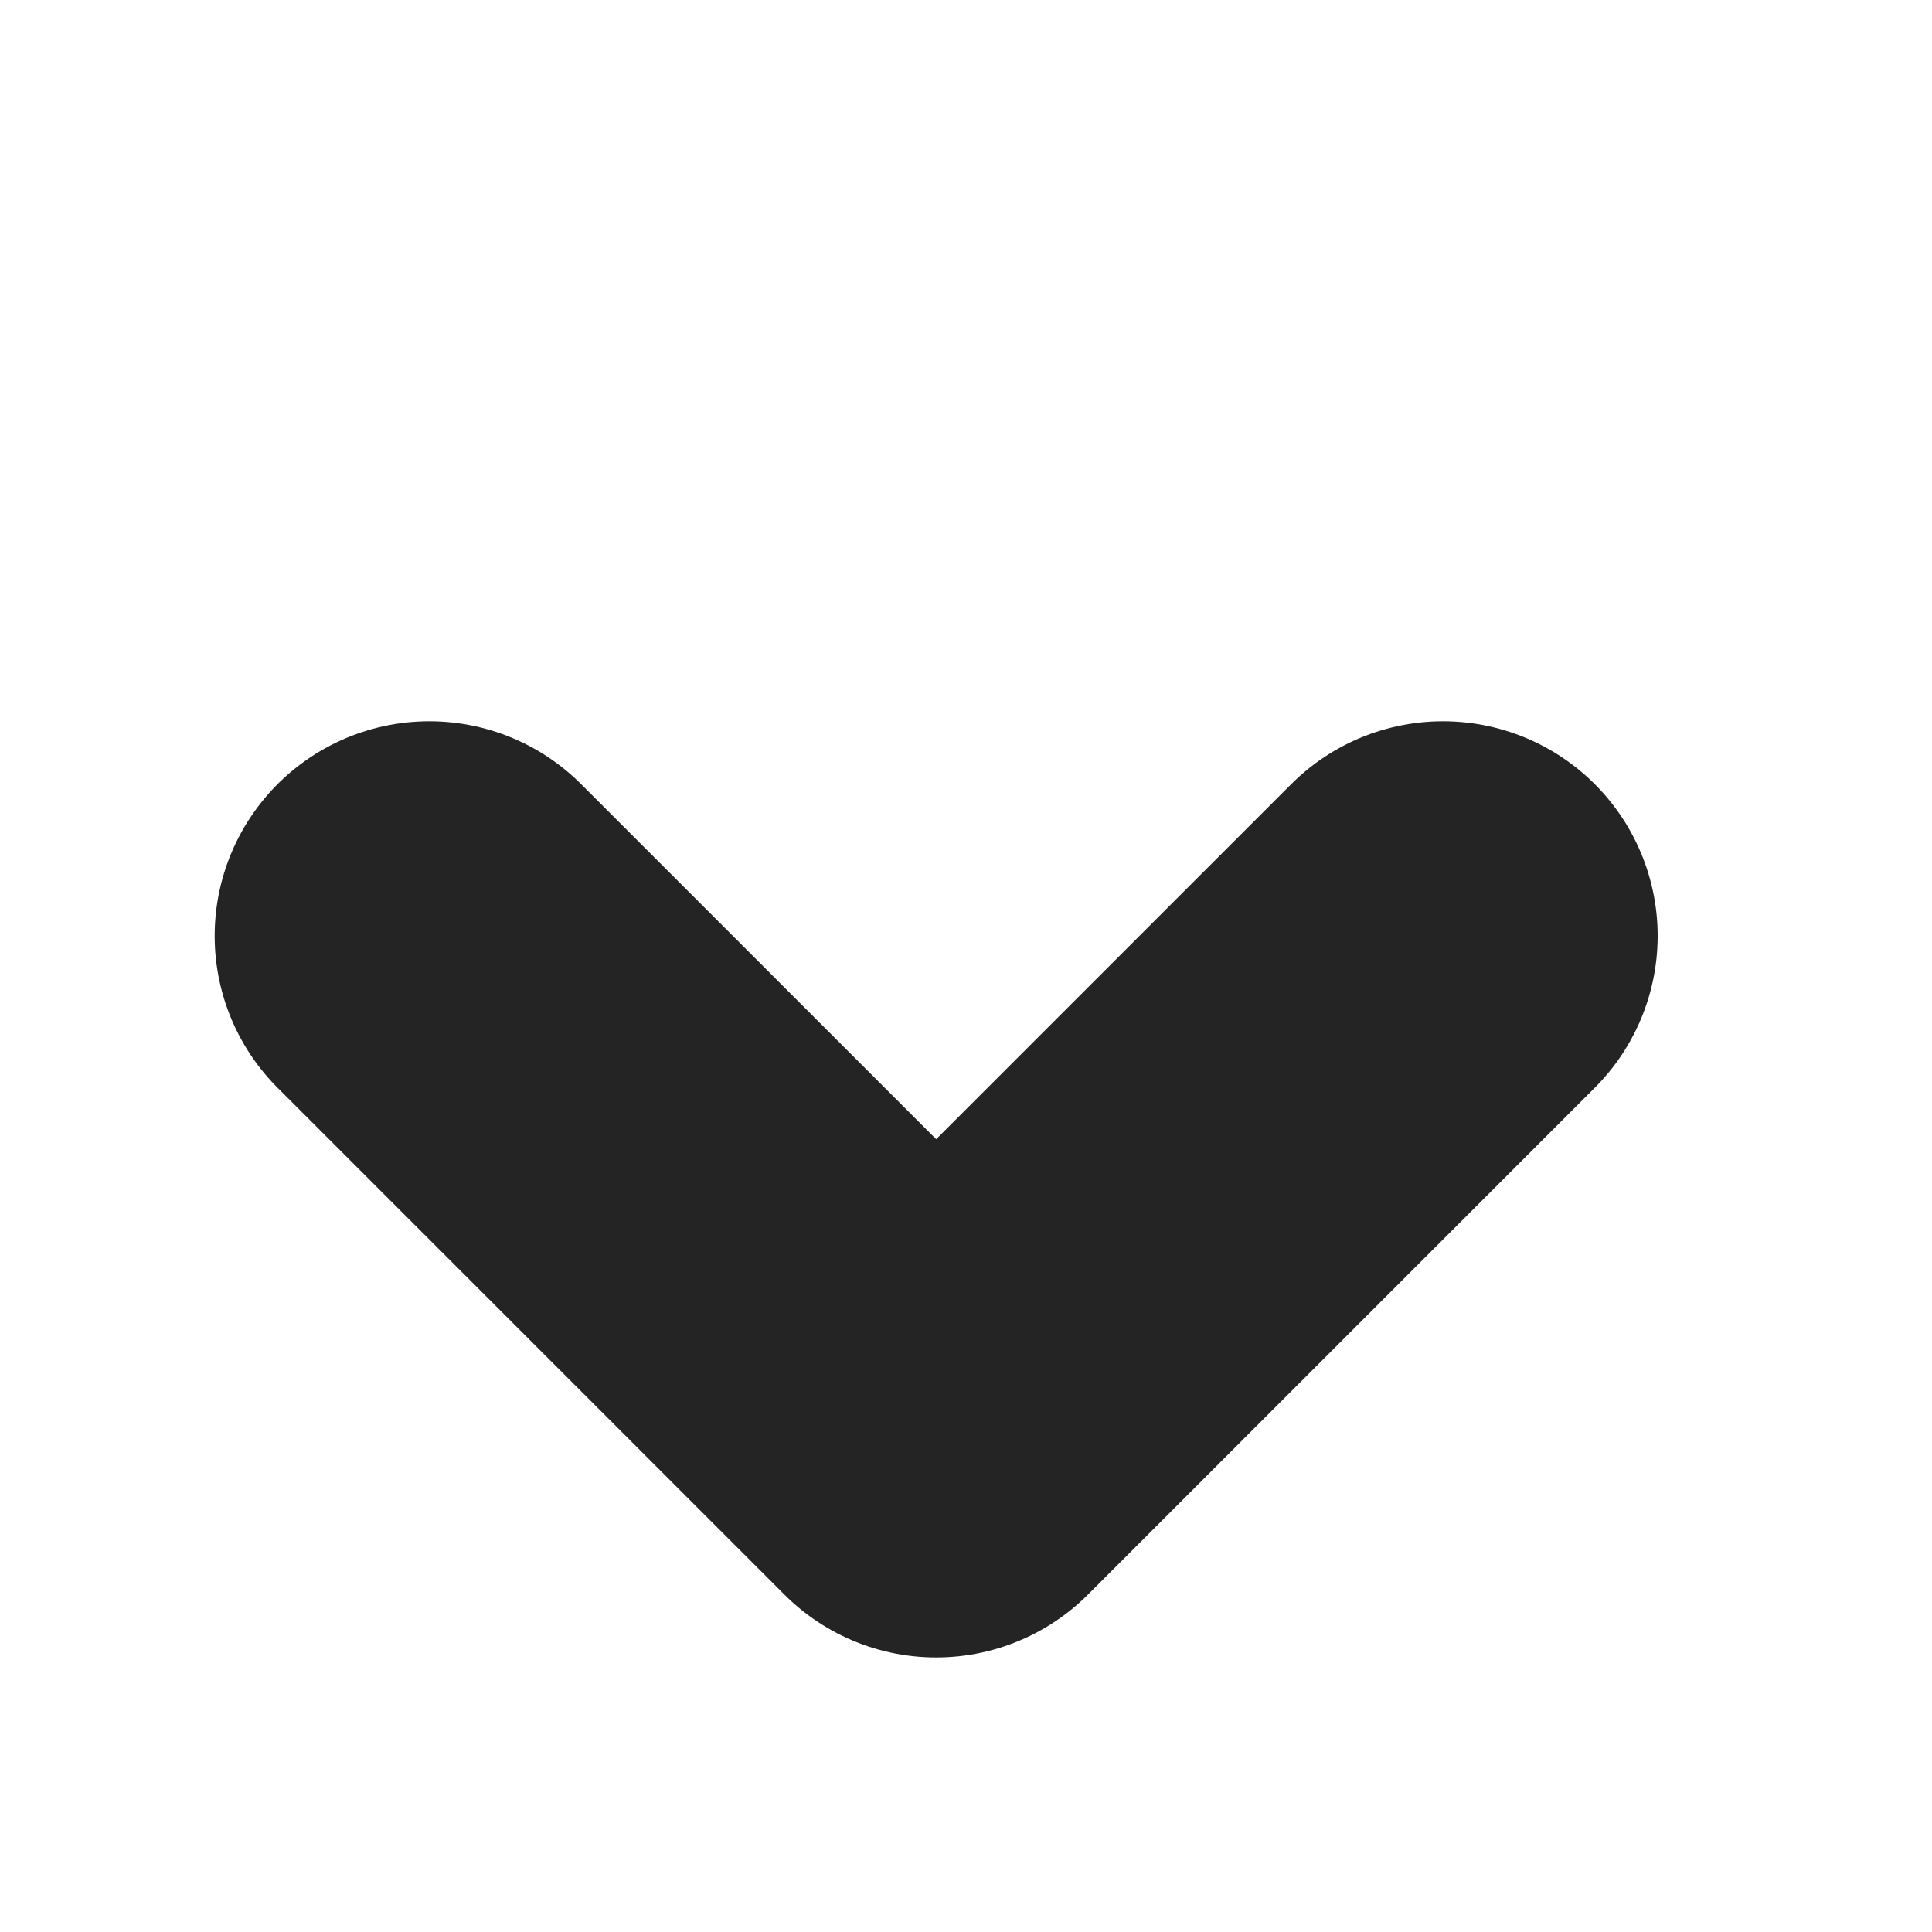
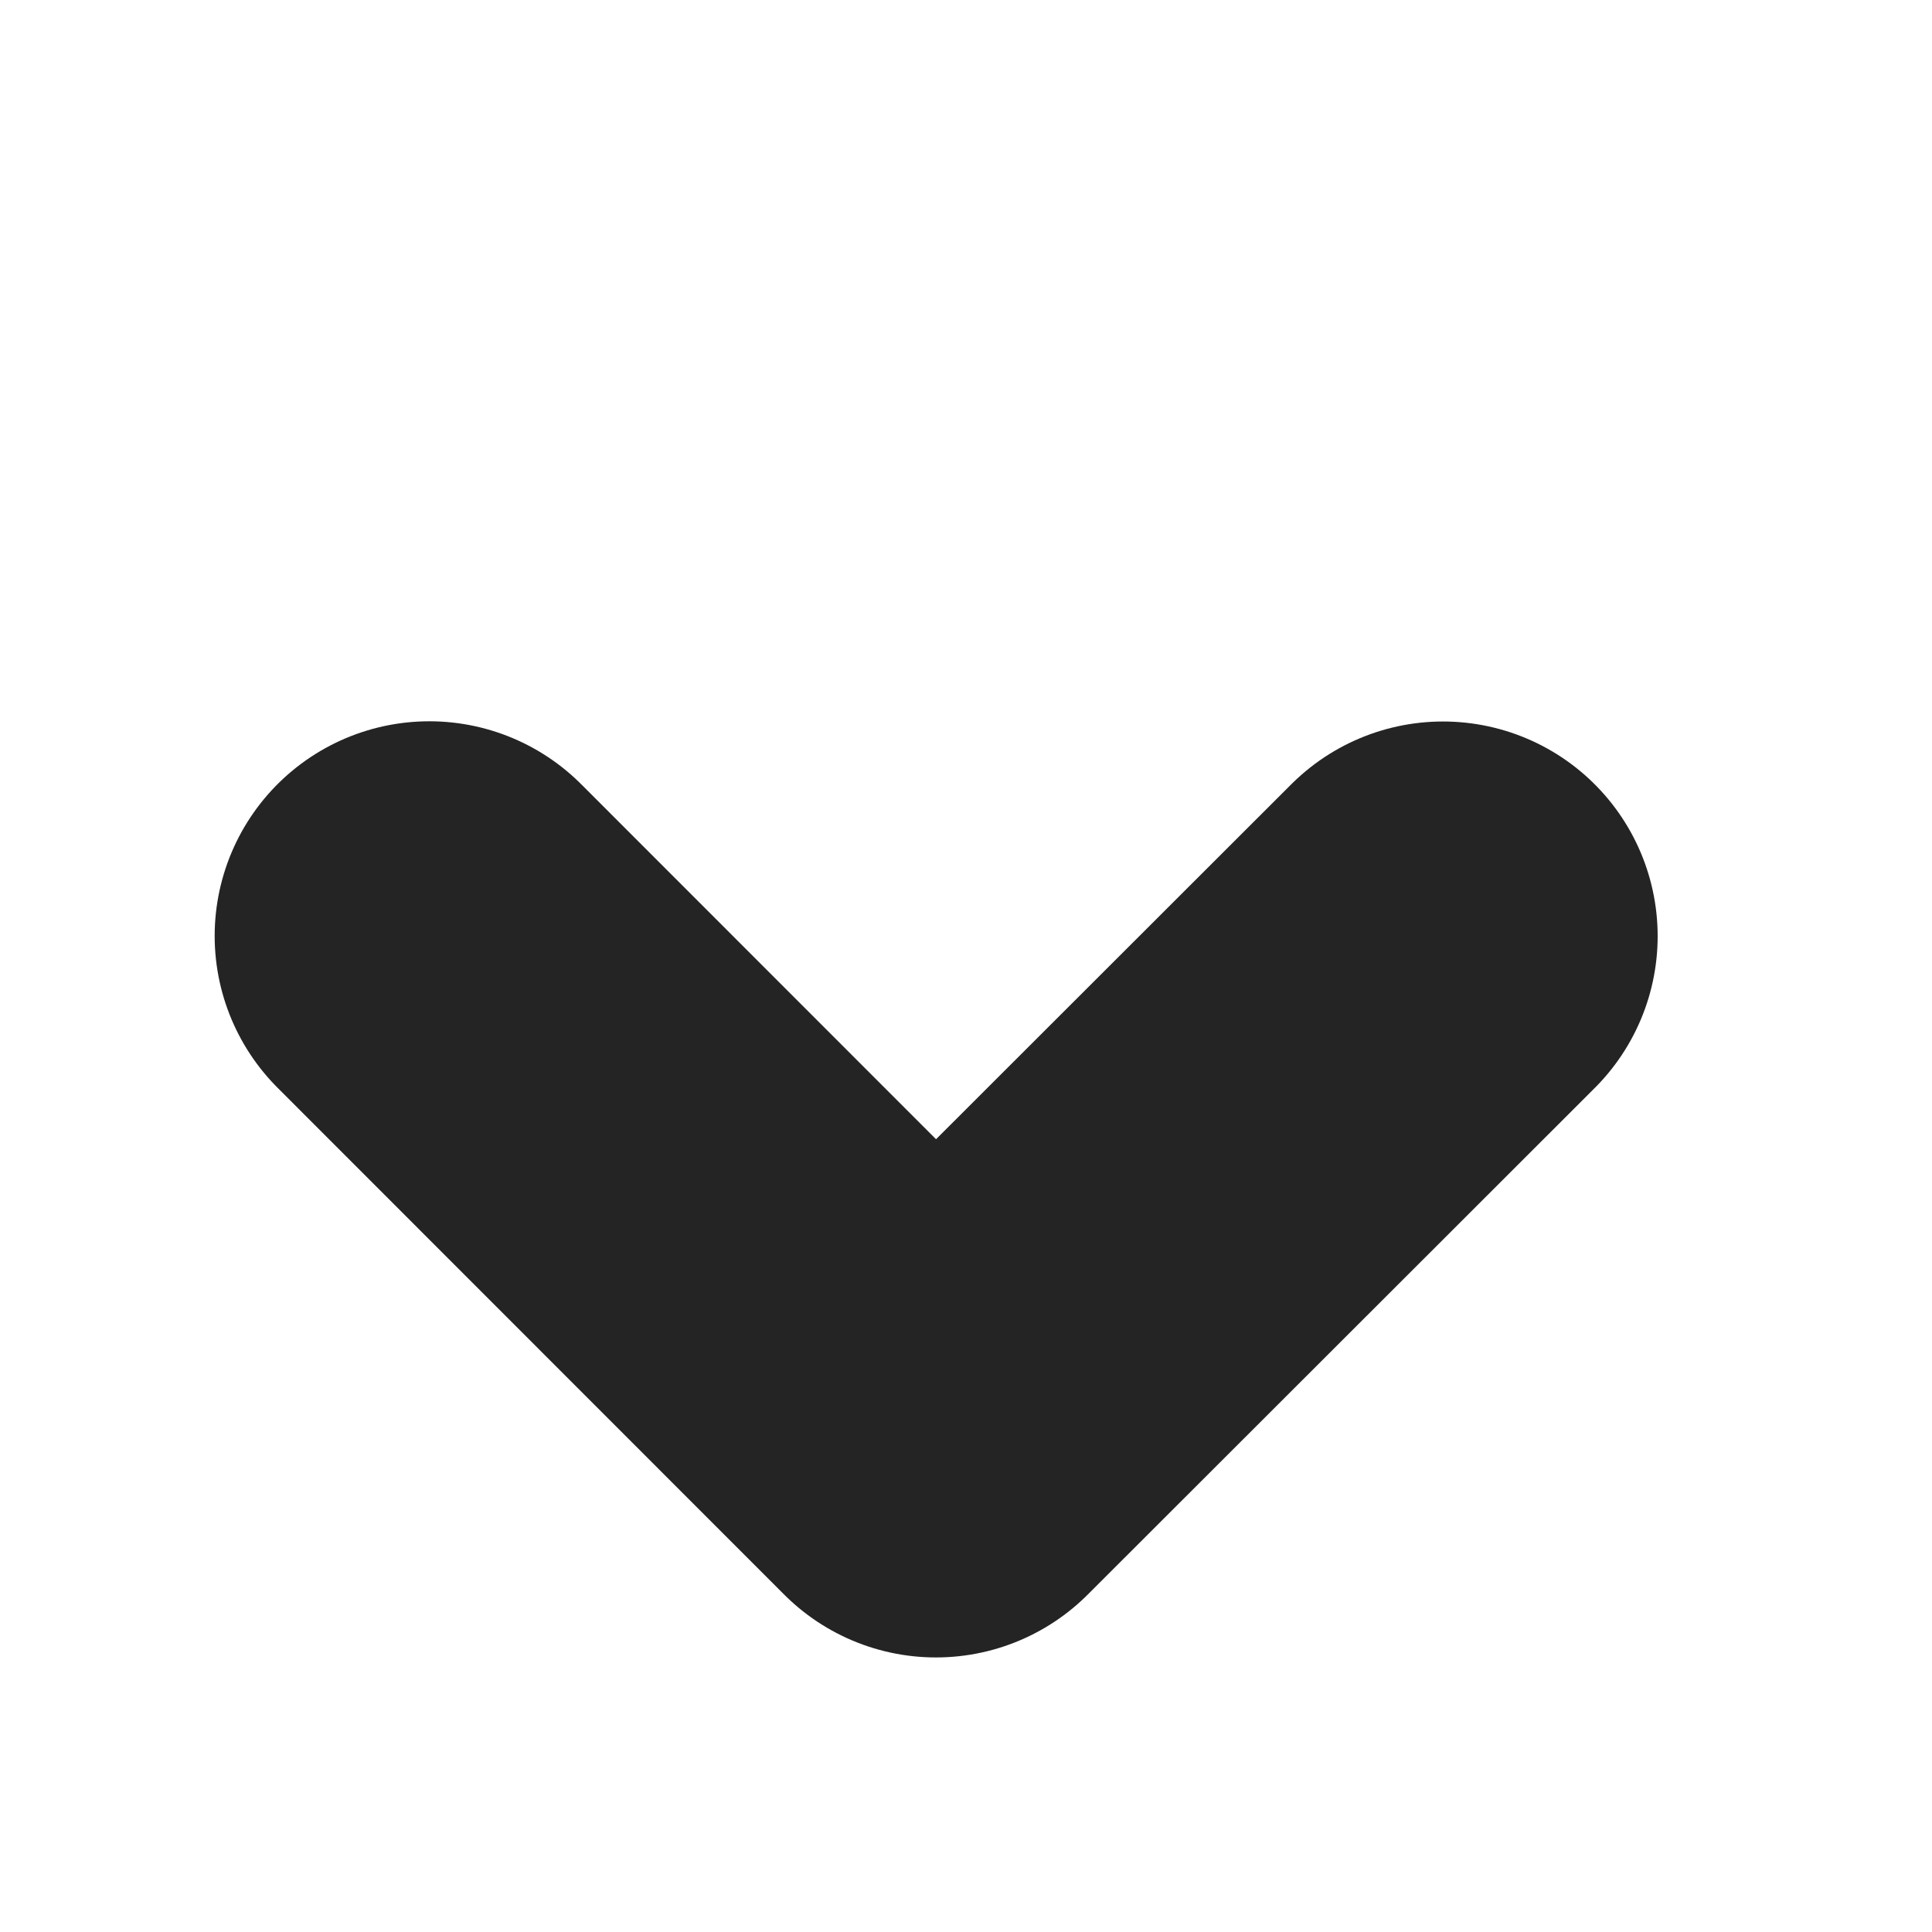
- <svg xmlns="http://www.w3.org/2000/svg" width="9" height="9" viewBox="0 0 9 9" fill="none">
-   <path d="M2 4.36L4.361 6.721L6.722 4.36" stroke="#242424" stroke-width="2" stroke-linecap="round" stroke-linejoin="round" />
+ <svg xmlns="http://www.w3.org/2000/svg" width="9" height="9" fill="none">
+   <path d="M2 4.36l2.36 2.361 2.362-2.36" stroke="#242424" stroke-width="2" stroke-linecap="round" stroke-linejoin="round" />
</svg>
